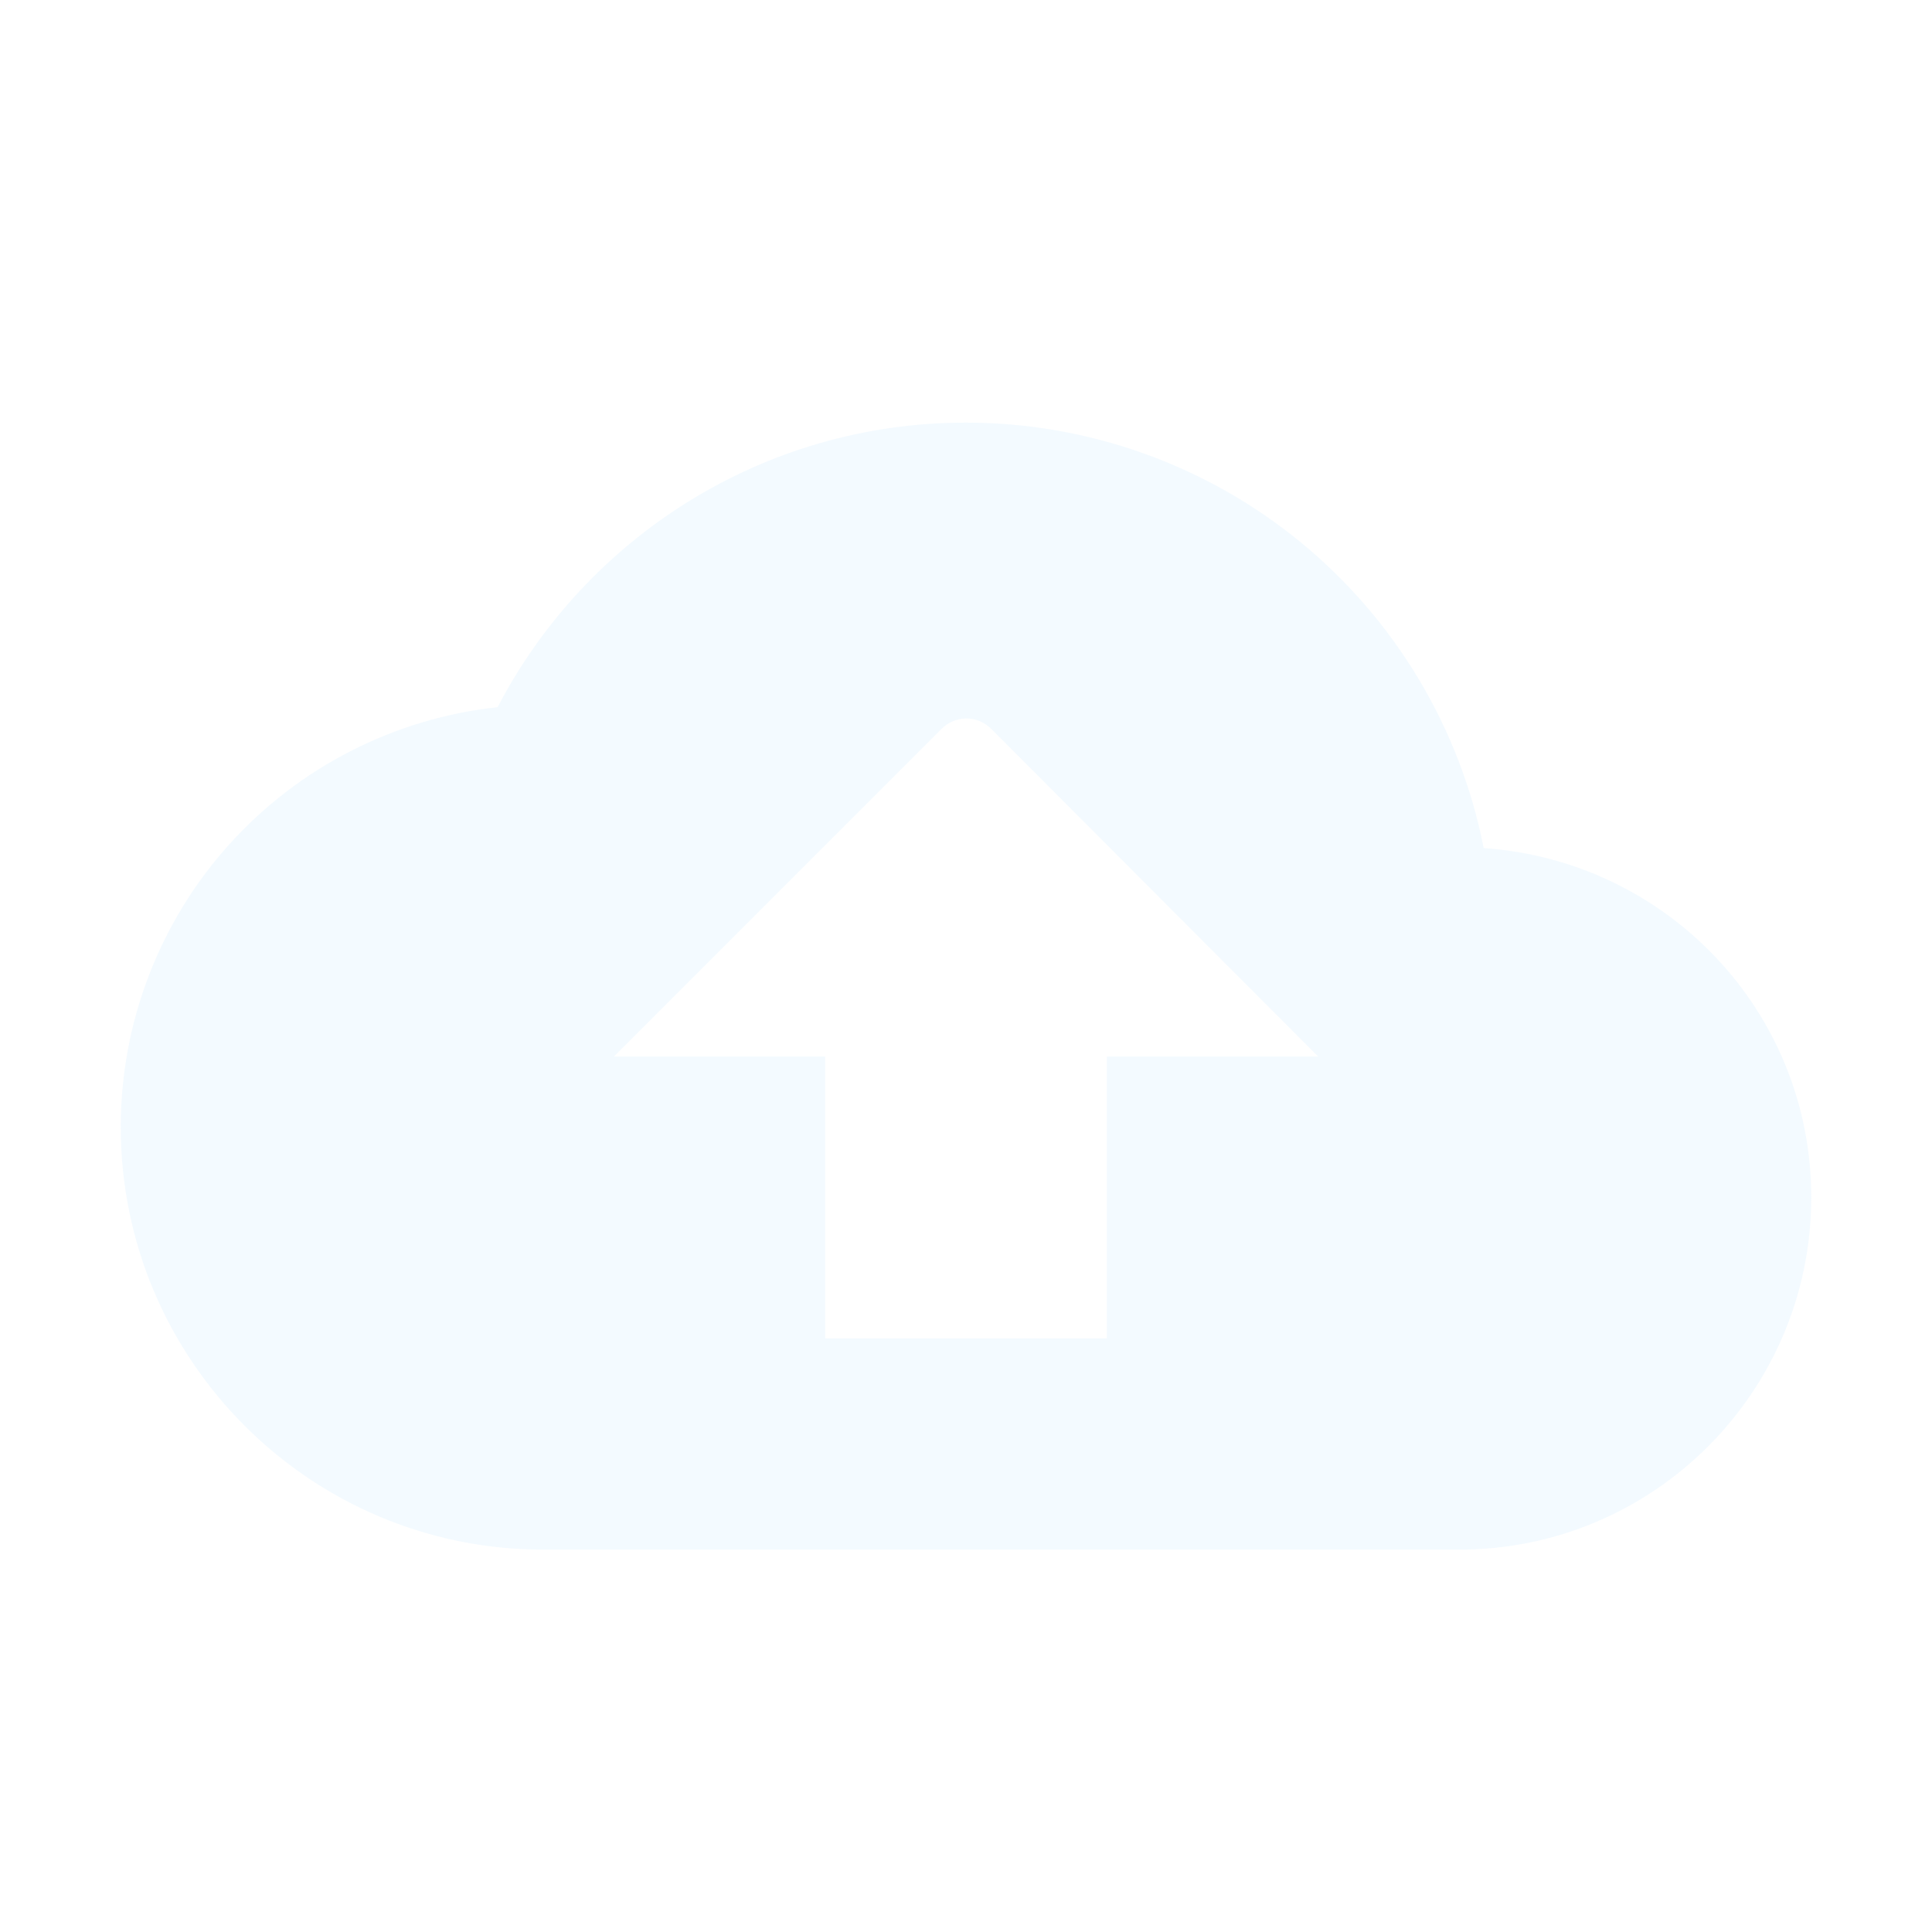
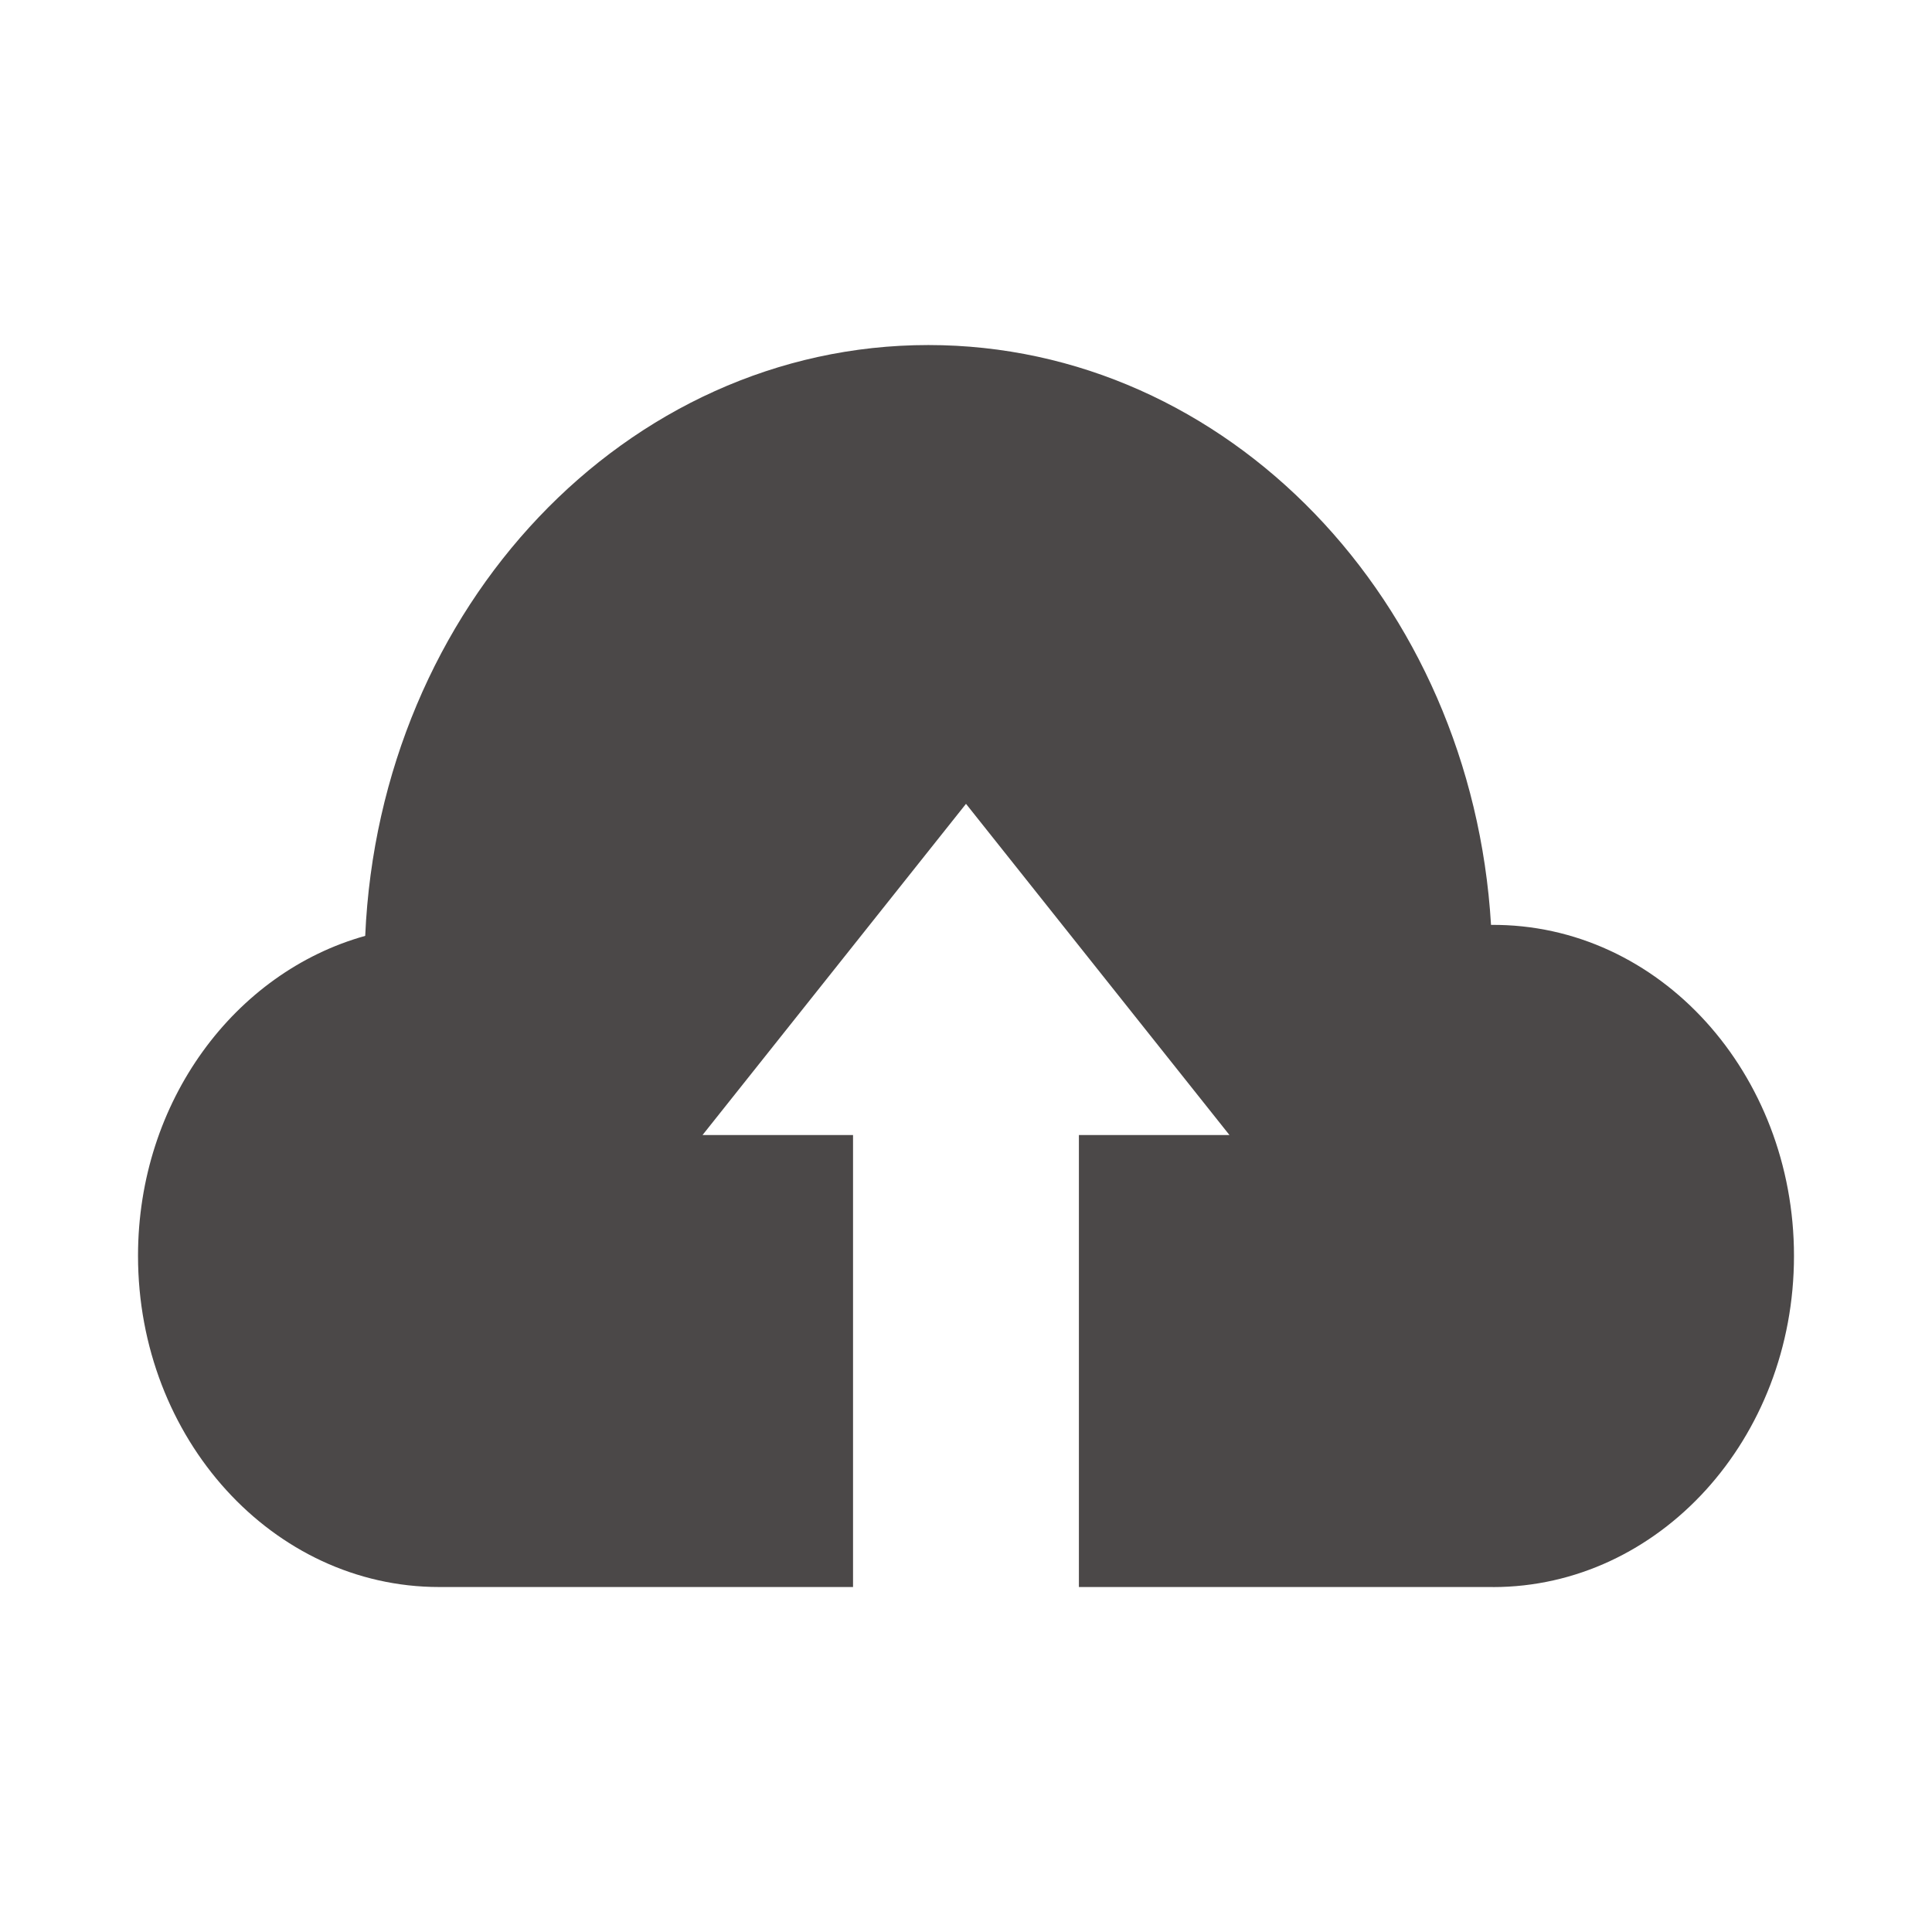
- <svg xmlns="http://www.w3.org/2000/svg" width="32" height="32" fill="none" viewBox="0 0 32 32">
-   <path fill="#F2FAFF" fill-opacity=".9" d="M24.575 14.047C24.183 12.061 23.114 10.272 21.55 8.987C19.986 7.702 18.024 7 16 7C12.628 7 9.7 8.913 8.242 11.713C6.527 11.899 4.941 12.711 3.789 13.995C2.637 15.278 2 16.942 2 18.667C2 22.528 5.138 25.667 9 25.667H24.167C27.387 25.667 30 23.053 30 19.833C30 16.753 27.608 14.257 24.575 14.047ZM18.333 17.5V22.167H13.667V17.5H10.167L15.592 12.075C15.825 11.842 16.187 11.842 16.42 12.075L21.833 17.5H18.333Z" />
+ <svg xmlns="http://www.w3.org/2000/svg" fill="none" height="32" viewBox="0 0 32 32" width="32">
+   <path clip-rule="evenodd" d="m24.727 26.286h-3.74-3.117v-7.486h2.494l-4.364-5.486-4.364 5.486h2.493v7.486h-3.116-3.74c-2.754 0-4.987-2.456-4.987-5.486 0-2.562 1.605-4.697 3.763-5.299.239-5.447 4.318-9.786 9.328-9.786 4.955 0 8.999 4.242 9.319 9.604 2.796-.022 5.018 2.469 5.018 5.482 0 3.03-2.233 5.486-4.987 5.486z" fill="#4b4848" fill-rule="evenodd" />
</svg>
